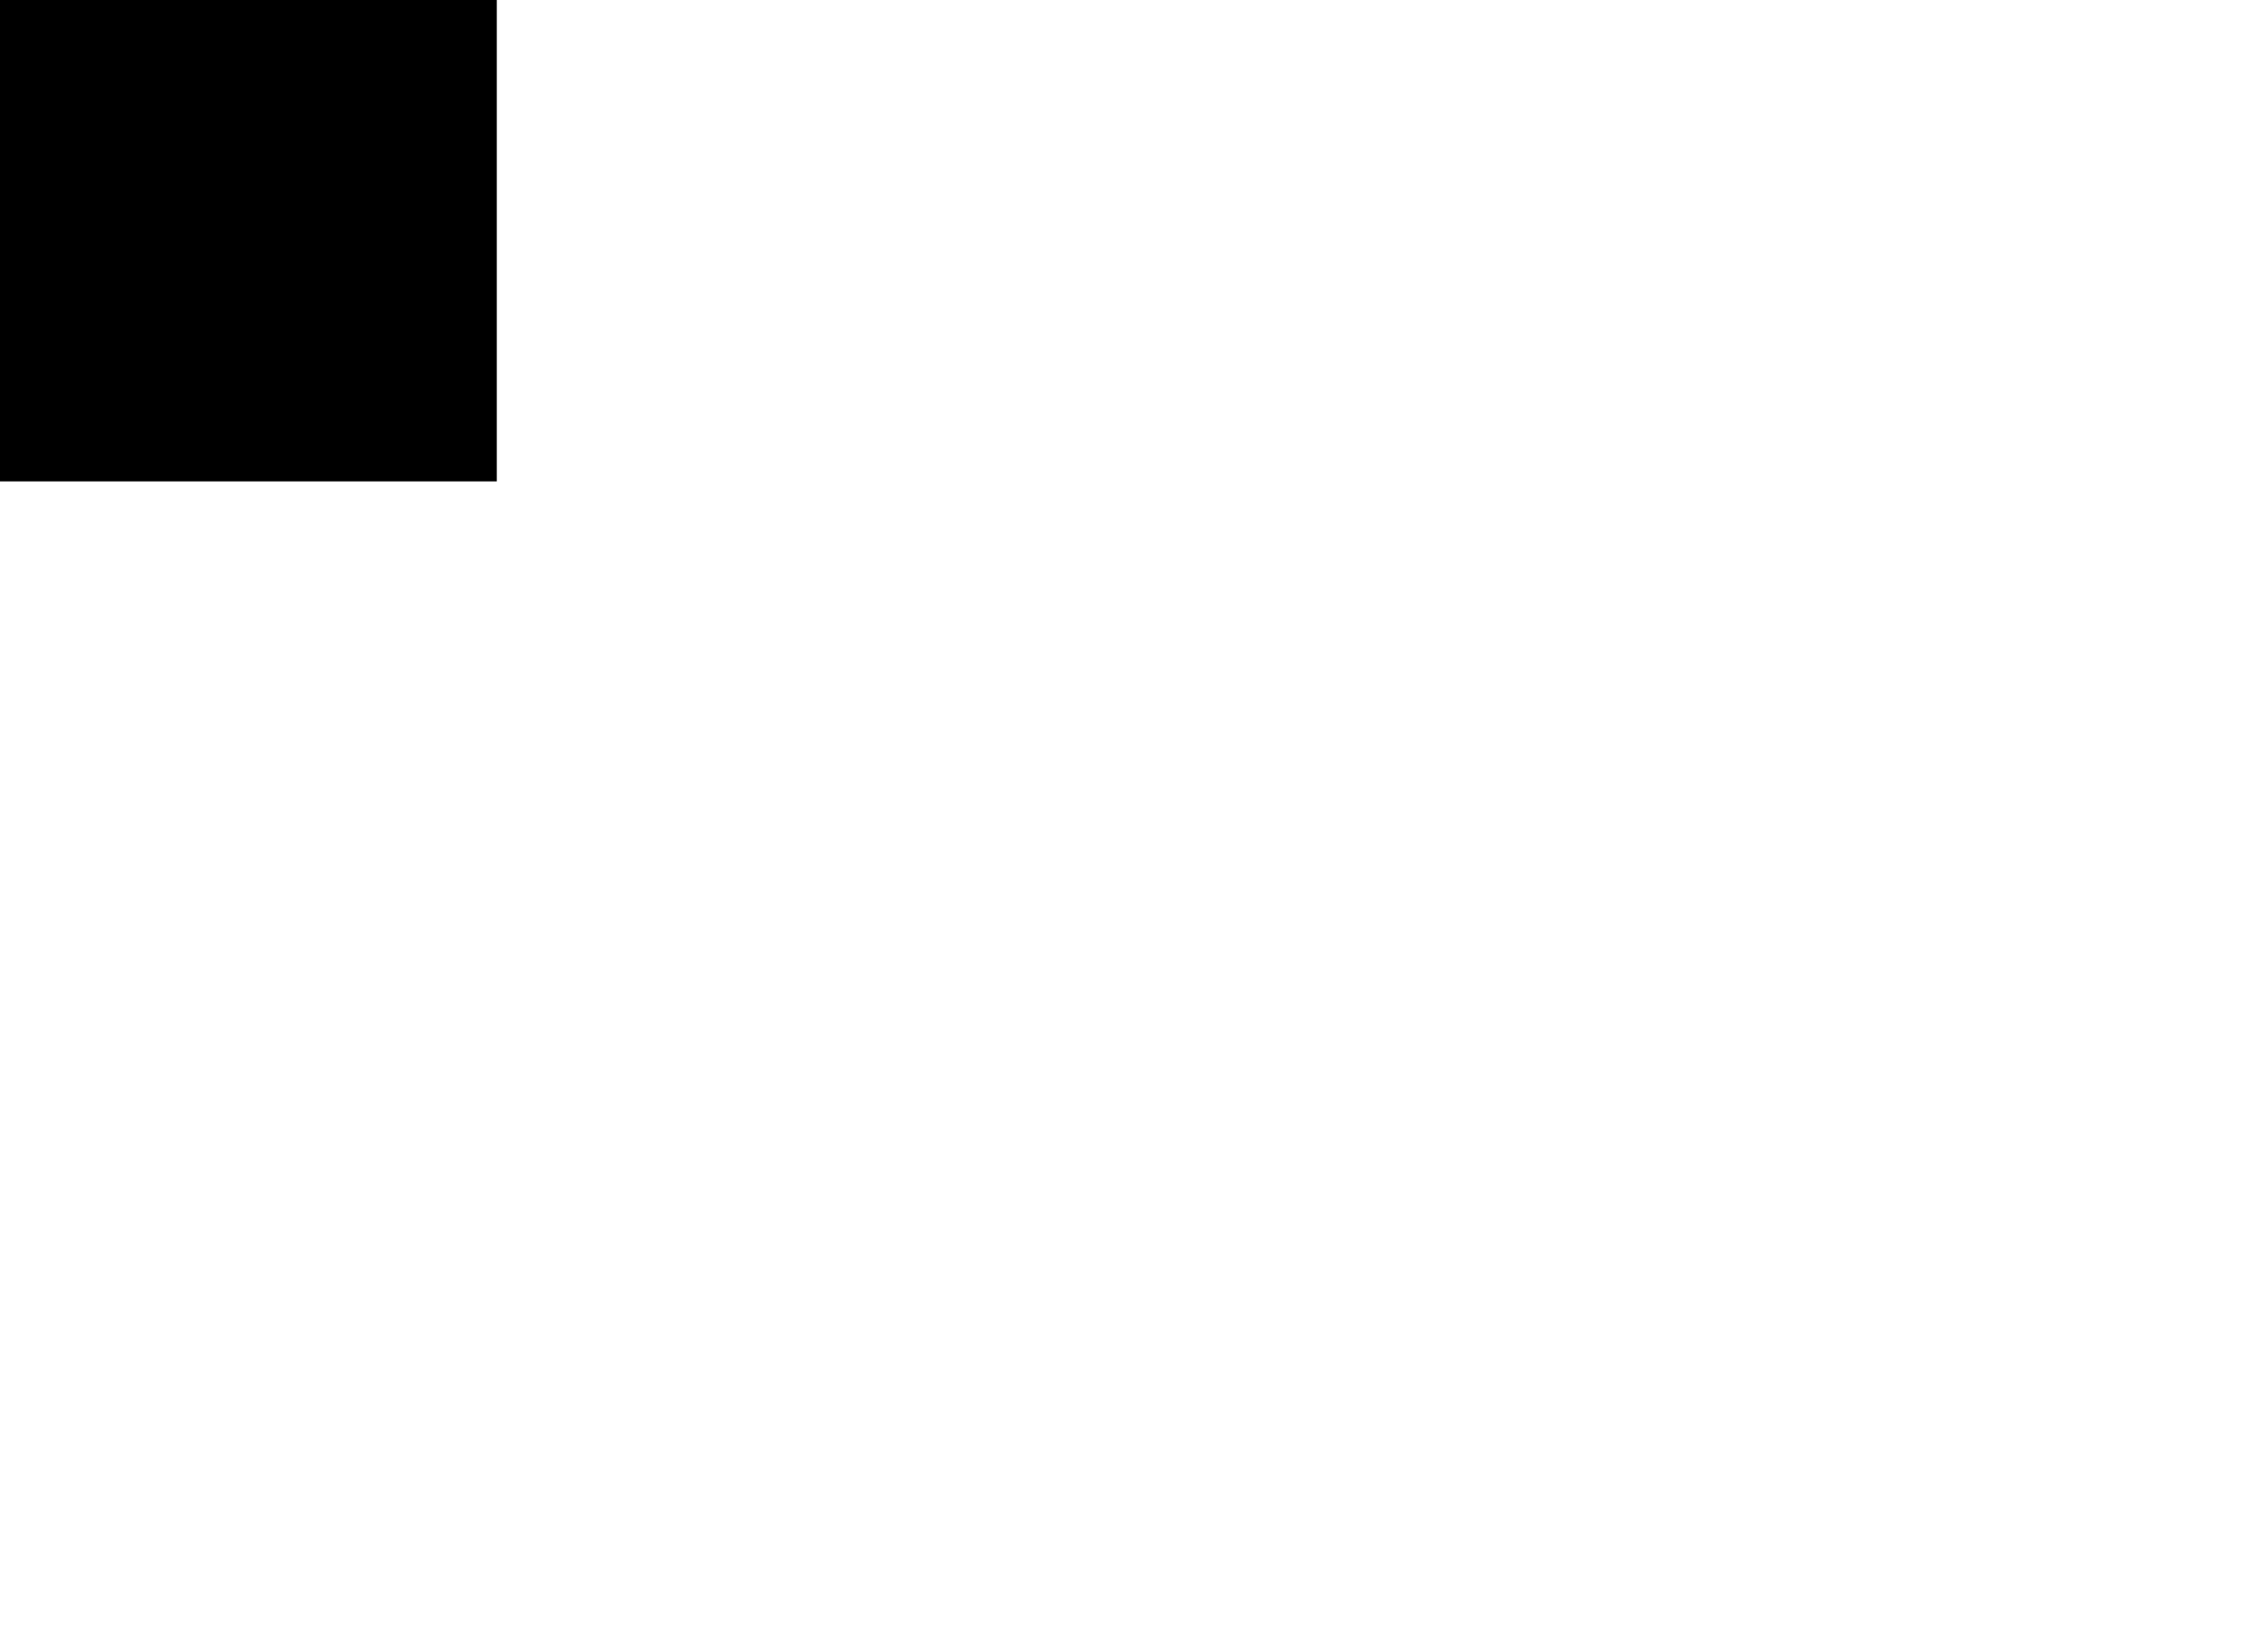
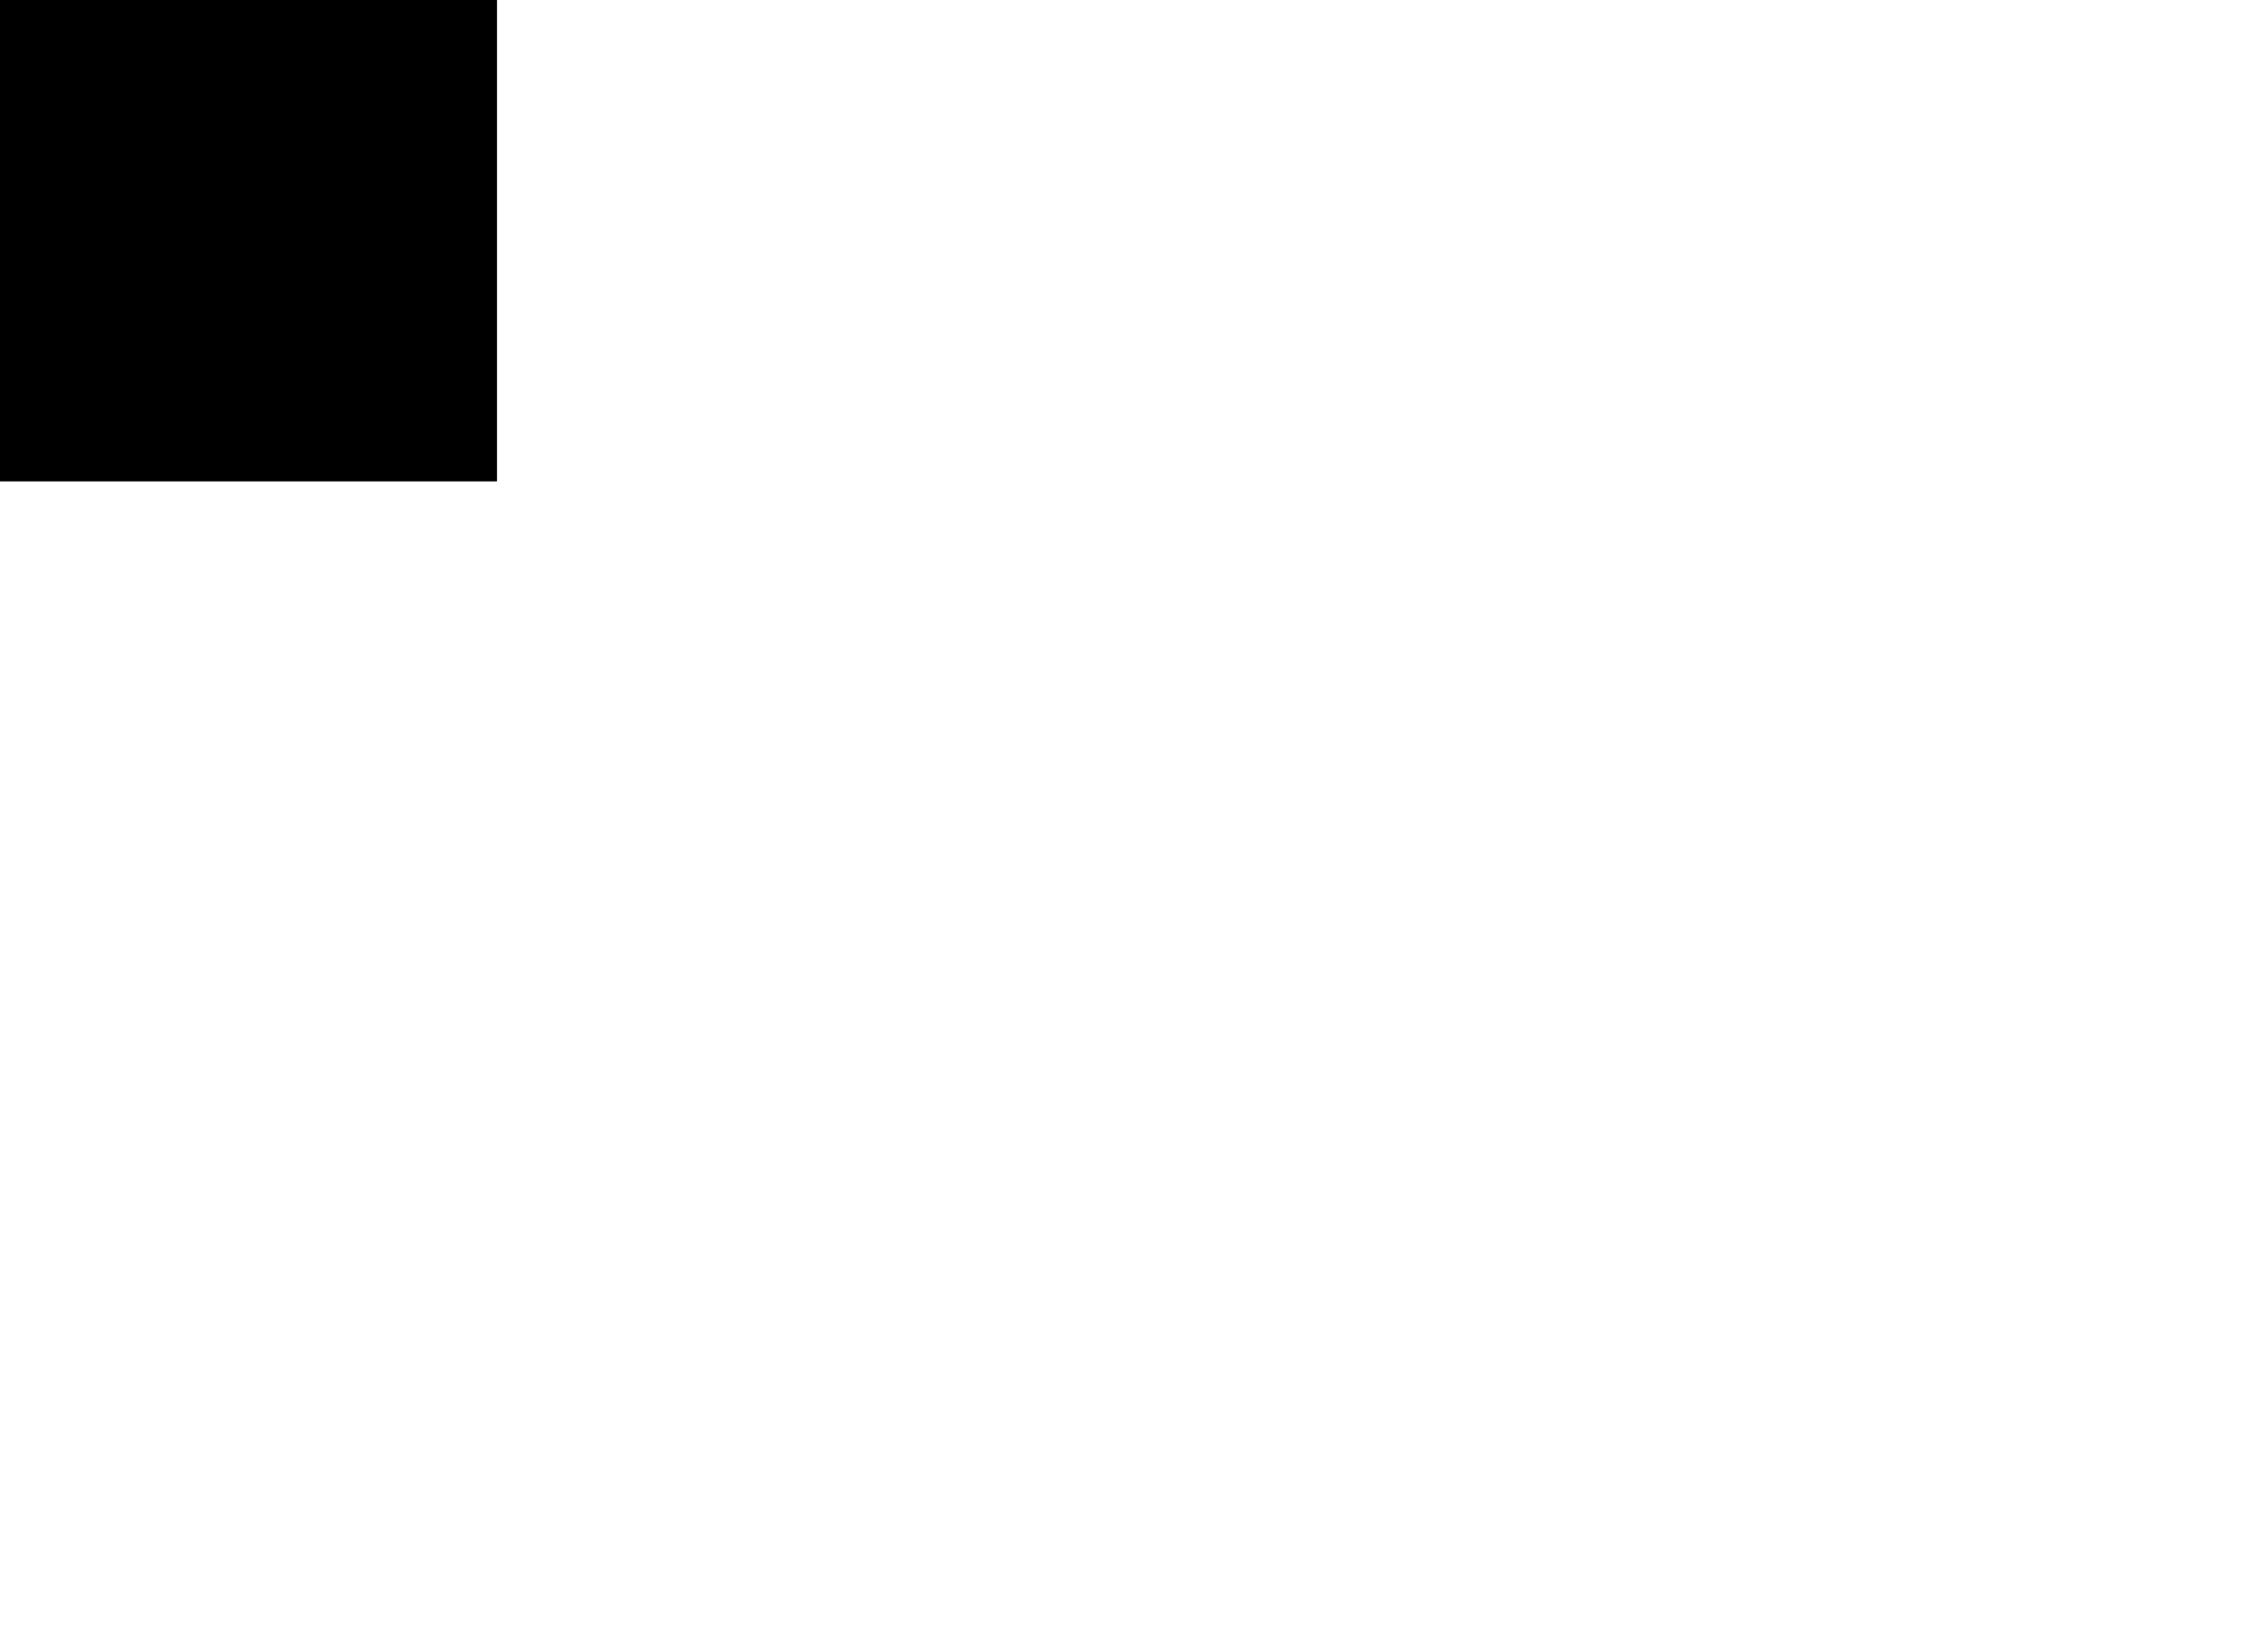
<svg xmlns="http://www.w3.org/2000/svg" xmlns:xlink="http://www.w3.org/1999/xlink" version="1.1" preserveAspectRatio="none" x="0px" y="0px" width="550px" height="400px" viewBox="0 0 550 400">
  <defs>
    <g id="Graphics_Symbol_26_0_Layer0_0_FILL">
      <path fill="#000000" stroke="none" d=" M 50 -50 L -50 -50 -50 50 50 50 50 -50 Z" />
    </g>
  </defs>
-   <g transform="matrix( 1, 0, 0, 1, -0.05,0) ">
+   <g transform="matrix( 1, 0, 0, 1, 0,0) ">
    <g transform="matrix( 2.409485, 0, 0, 2.335007, 0.05,0) ">
      <g transform="matrix( 1, 0, 0, 1, 0,0) ">
        <use xlink:href="#Graphics_Symbol_26_0_Layer0_0_FILL" />
      </g>
    </g>
  </g>
</svg>
